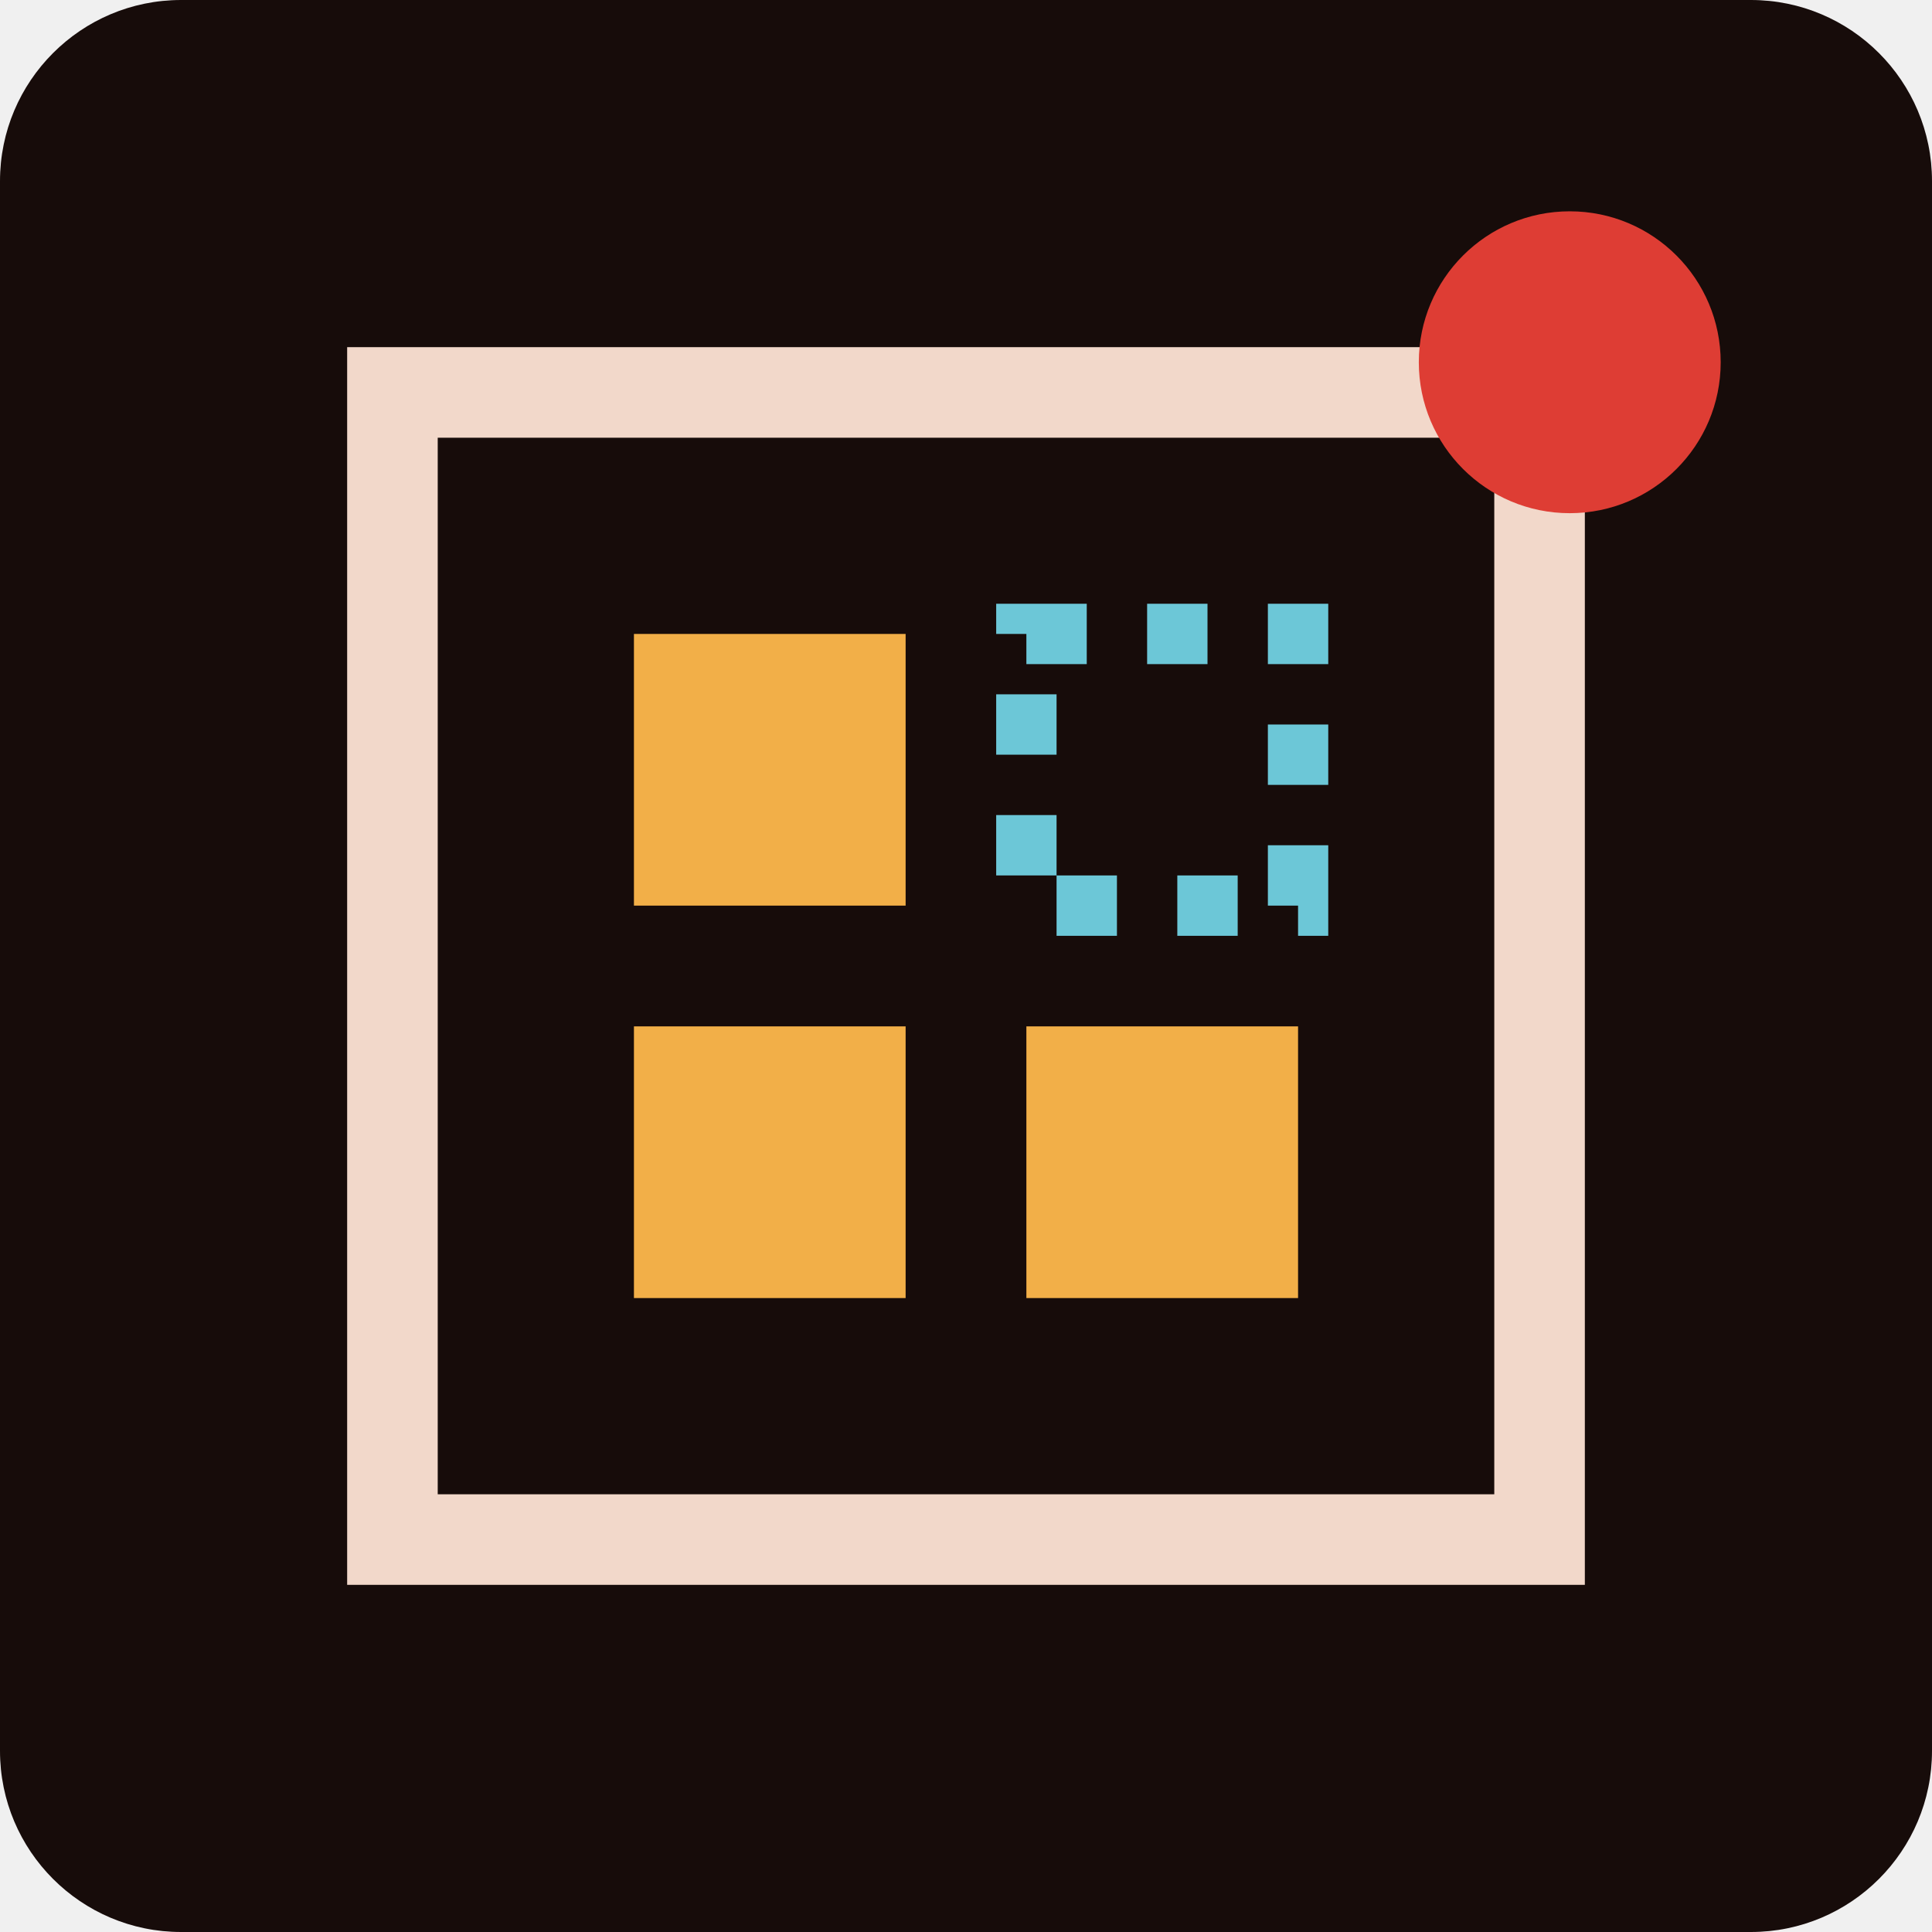
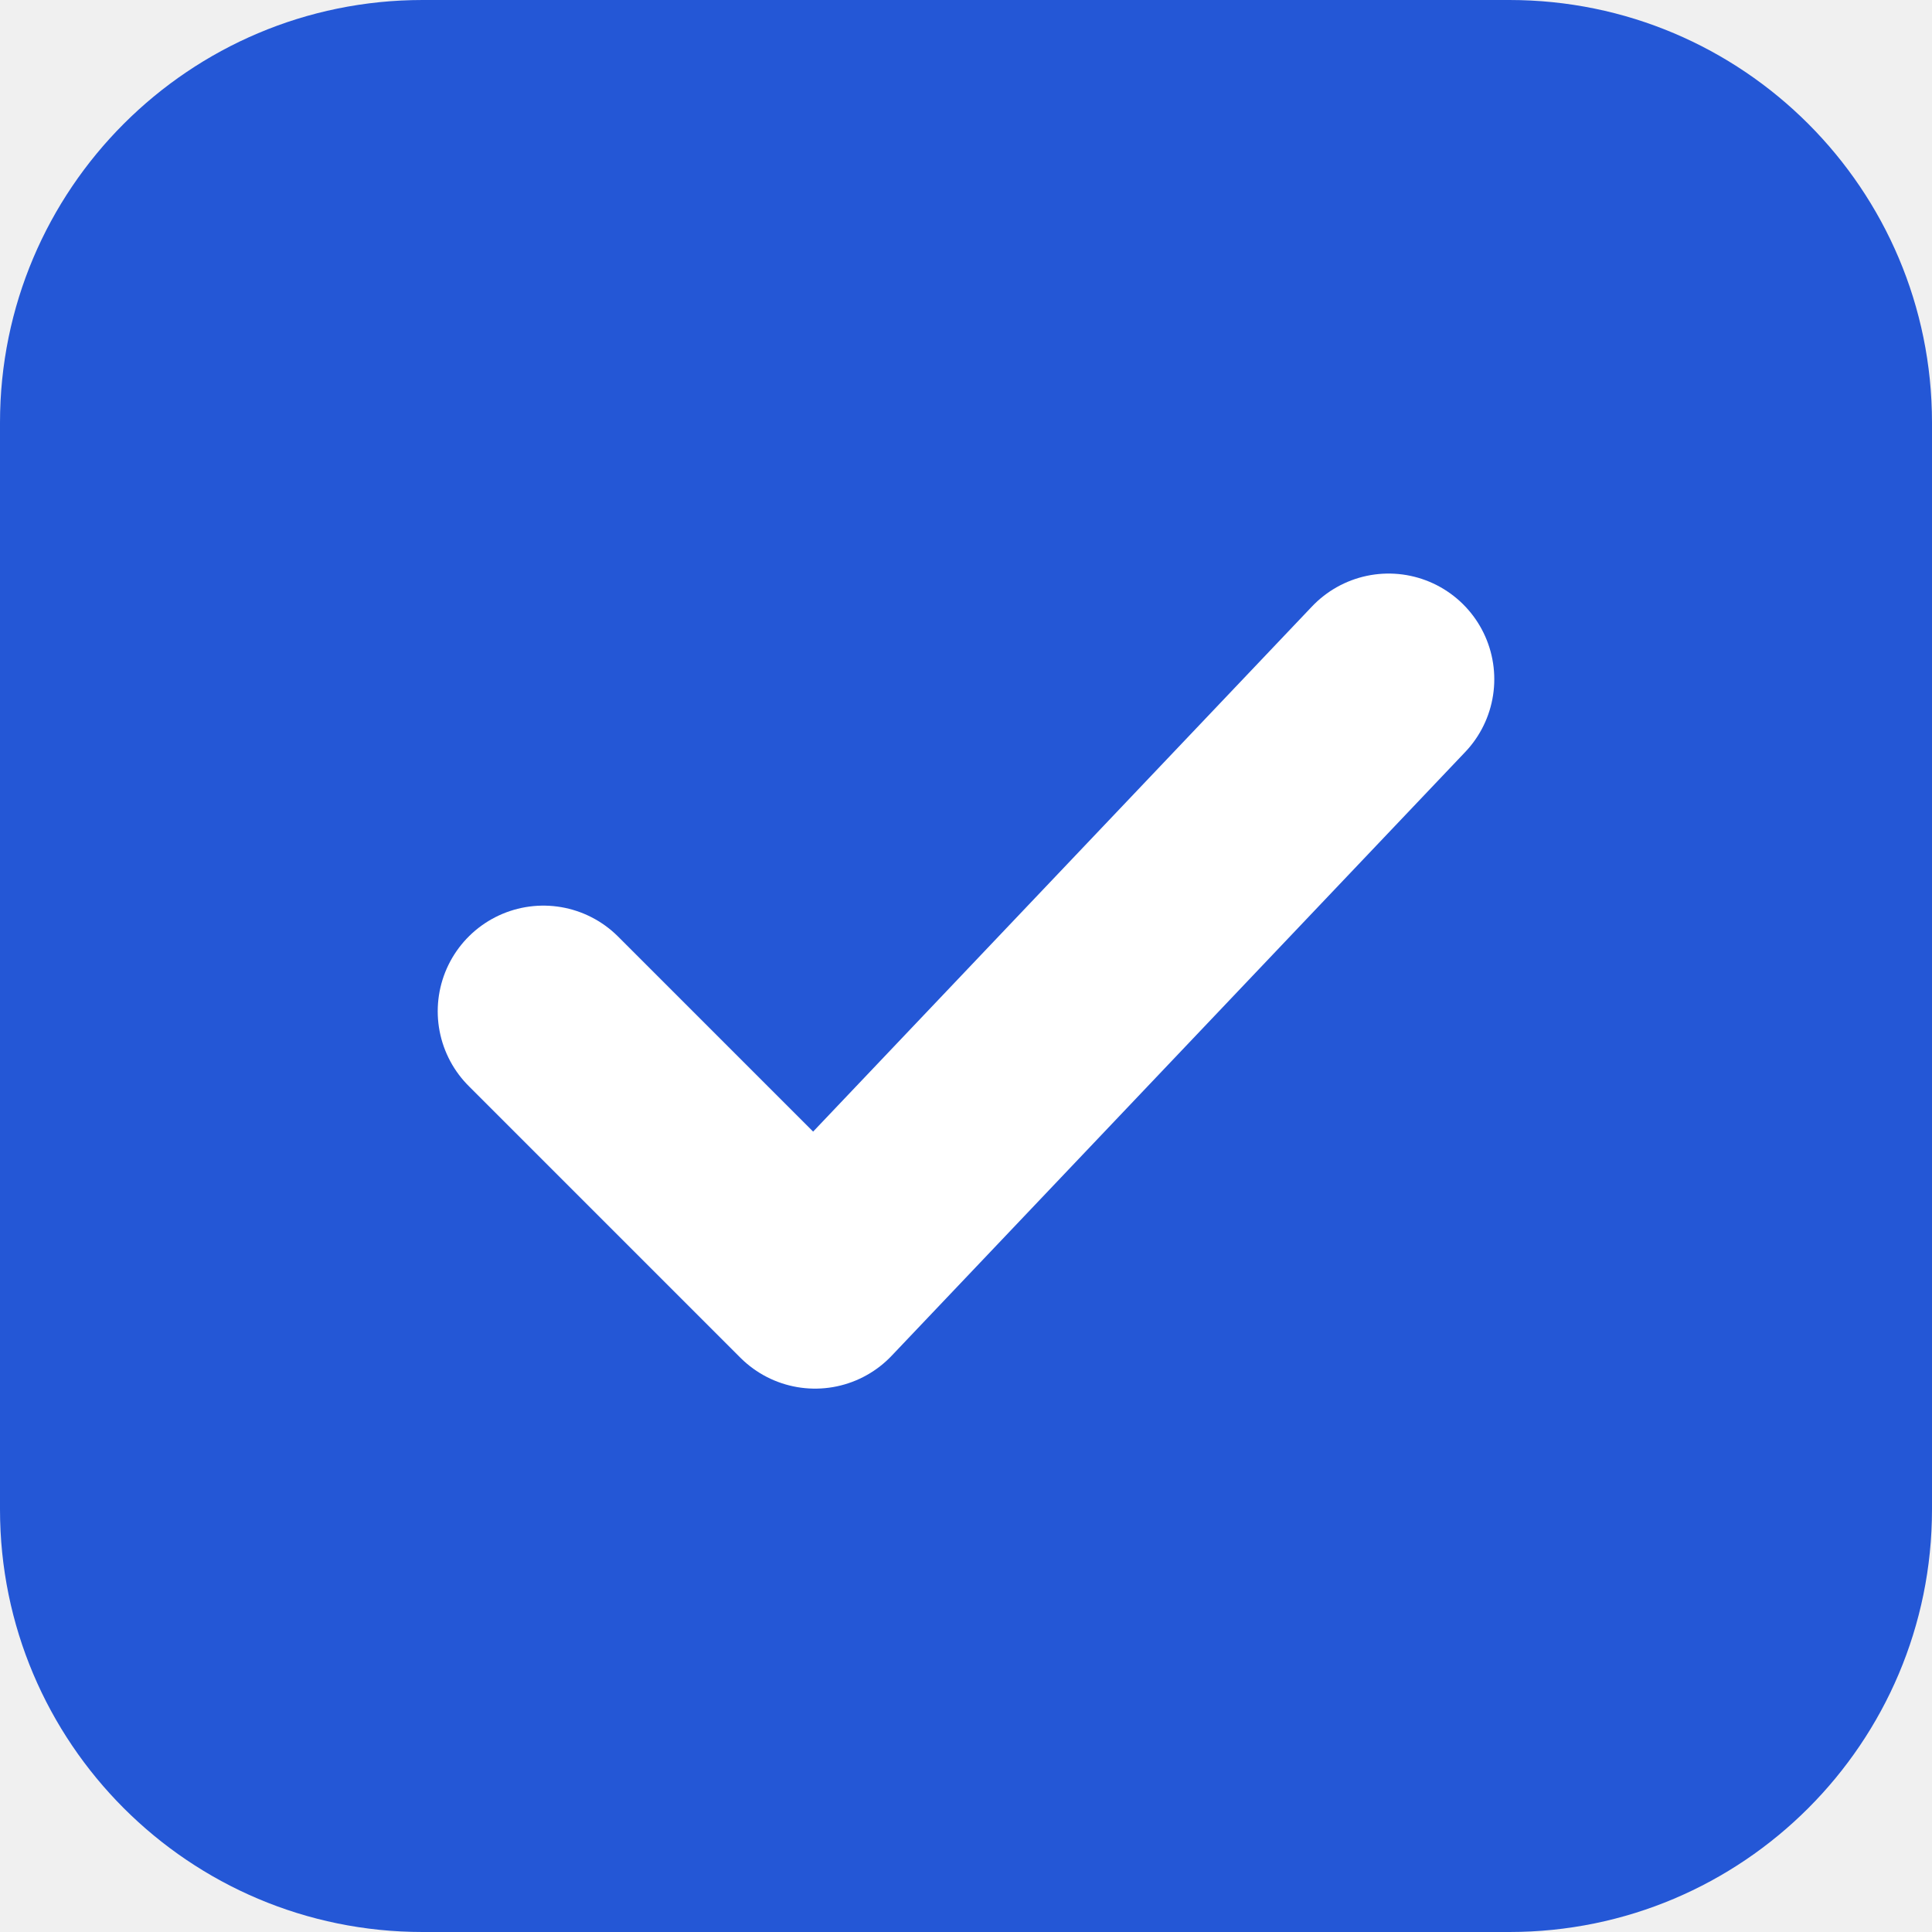
<svg xmlns="http://www.w3.org/2000/svg" viewBox="0 0 64 64">
-   <rect width="64" height="64" rx="6" fill="#170c0a" />
-   <rect x="13" y="13" width="38" height="38" fill="none" stroke="#f2d8ca" stroke-width="3" />
-   <rect x="21" y="21" width="9" height="9" fill="#f2af48" />
-   <rect x="34" y="21" width="9" height="9" fill="none" stroke="#6cc7d7" stroke-width="2" stroke-dasharray="2 2" />
-   <rect x="21" y="34" width="9" height="9" fill="#f2af48" />
-   <rect x="34" y="34" width="9" height="9" fill="#f2af48" />
-   <circle cx="52" cy="12" r="5" fill="#de3d34" />
+   <rect width="64" height="64" rx="14" fill="#2457d6" />
+   <path d="M18 33.5l9 9 19-20" fill="none" stroke="#ffffff" stroke-width="7" stroke-linecap="round" stroke-linejoin="round" />
</svg>
